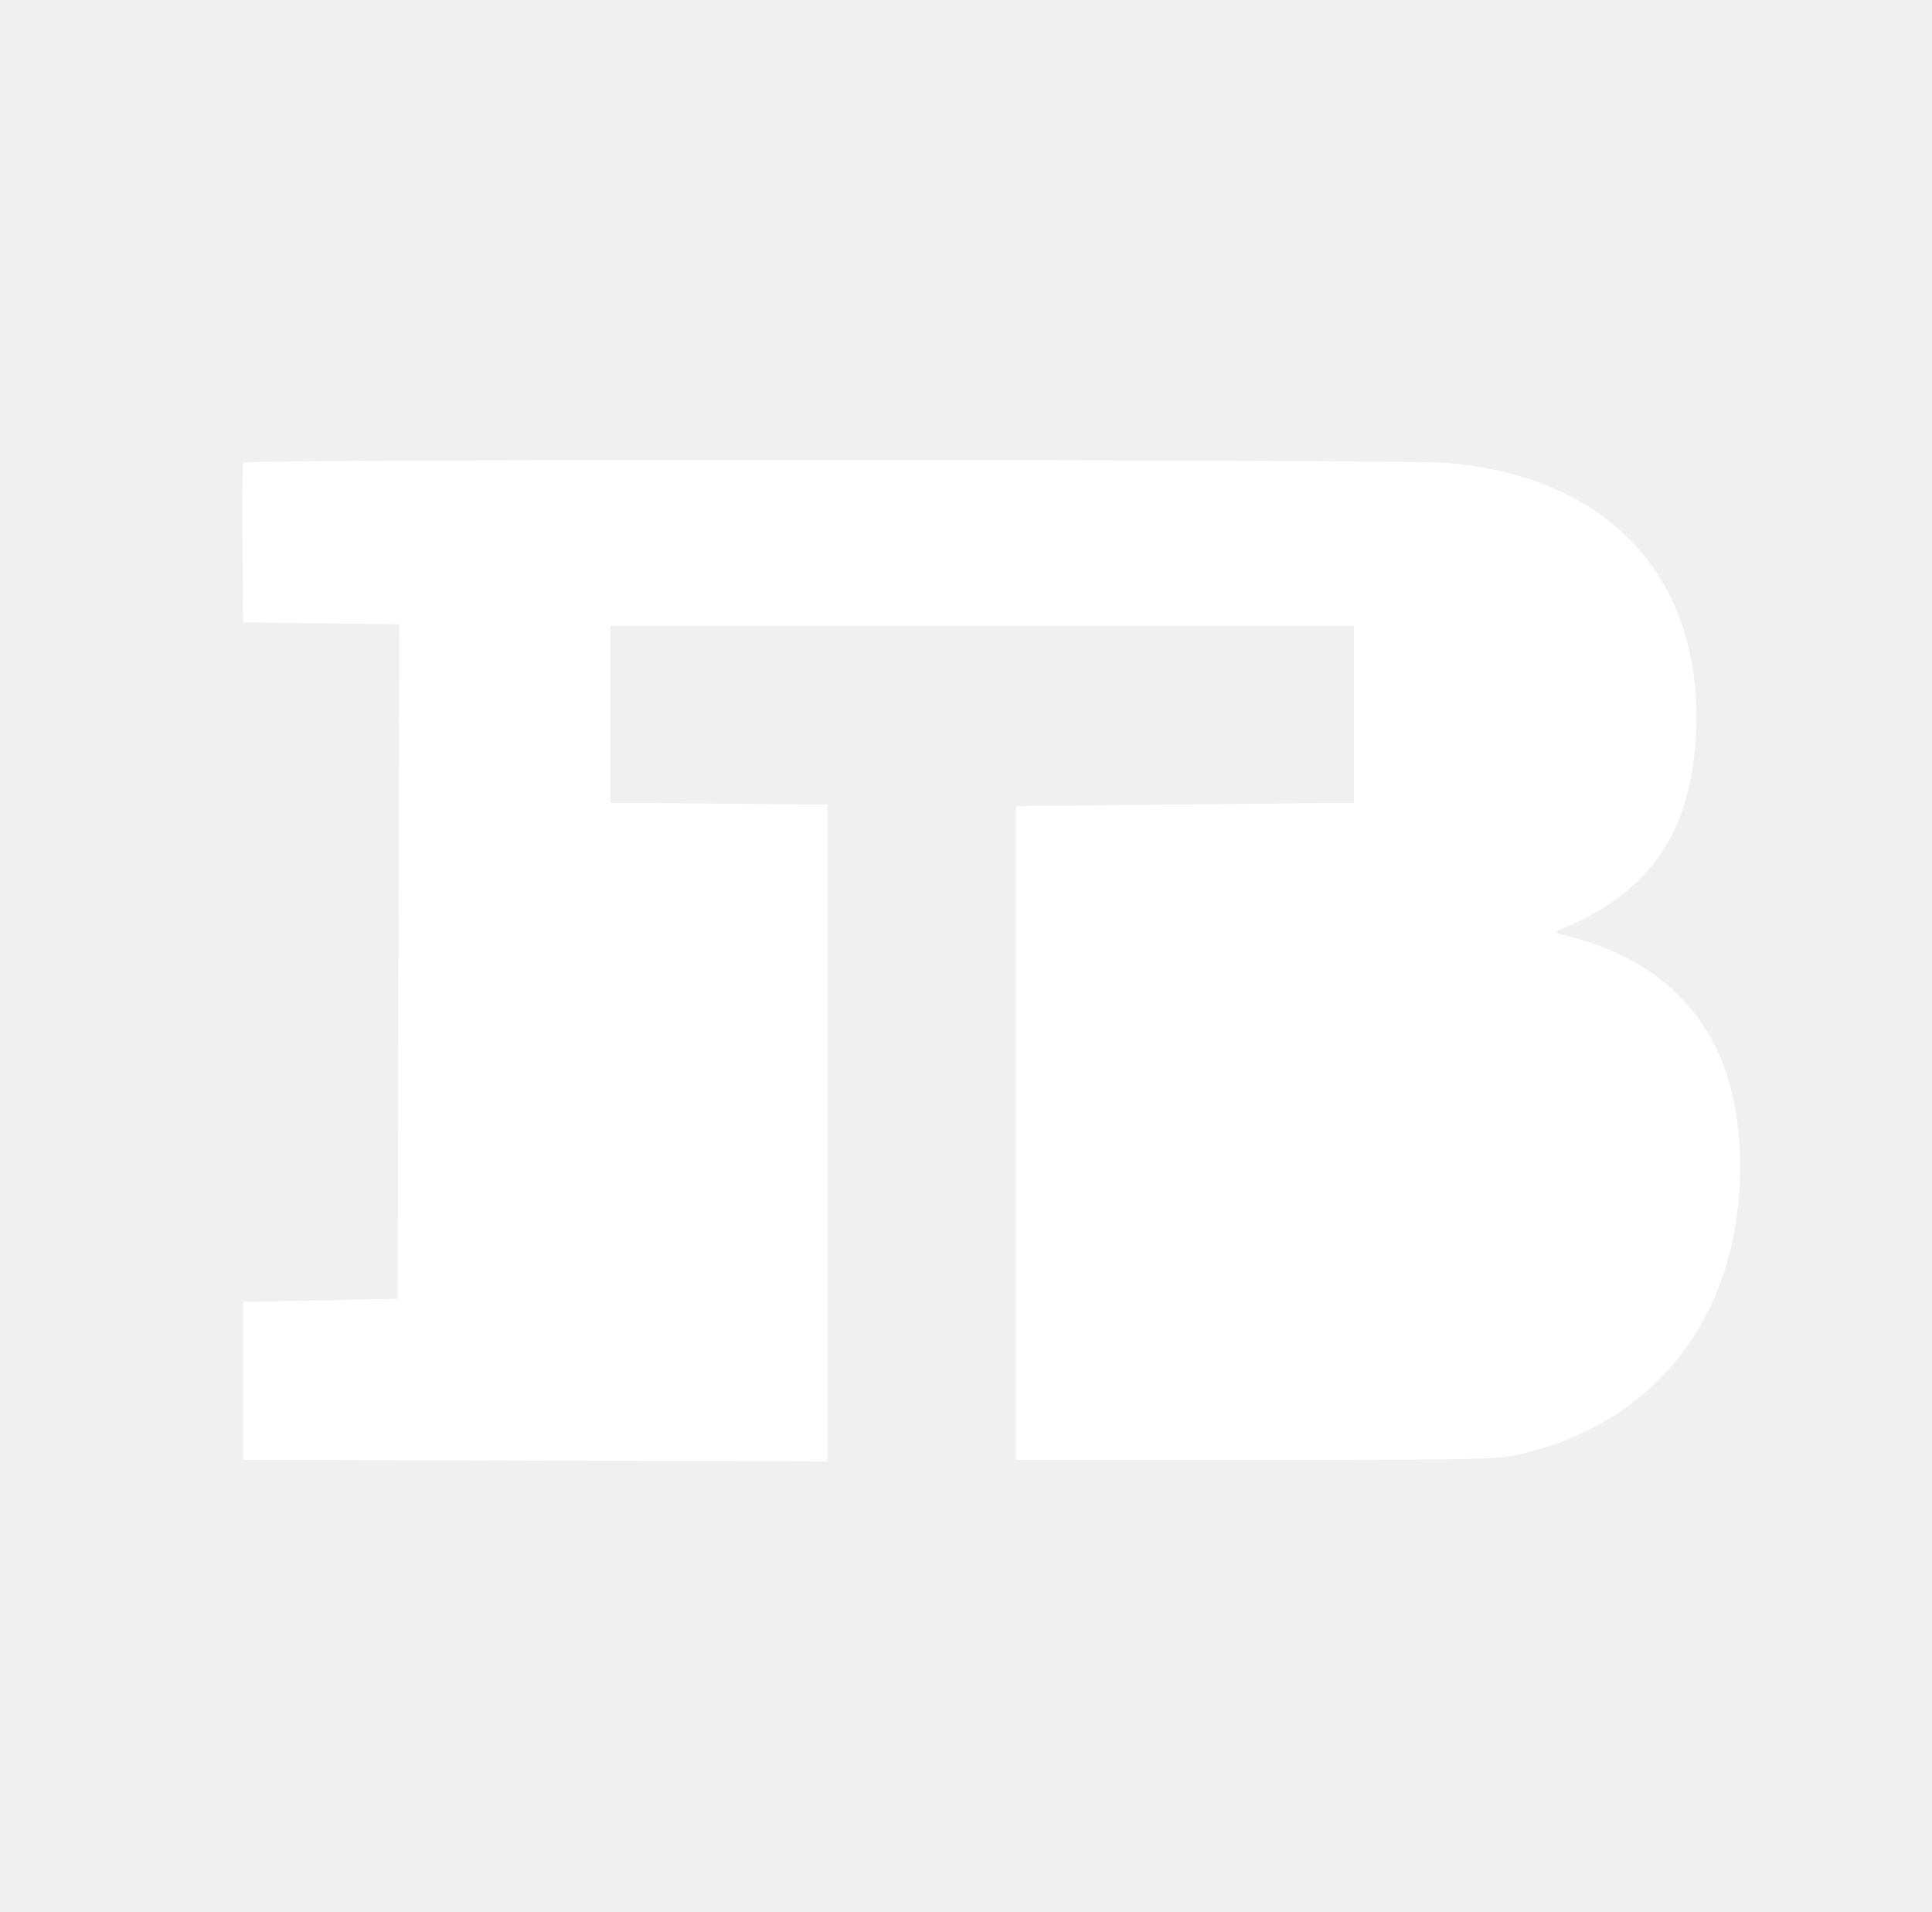
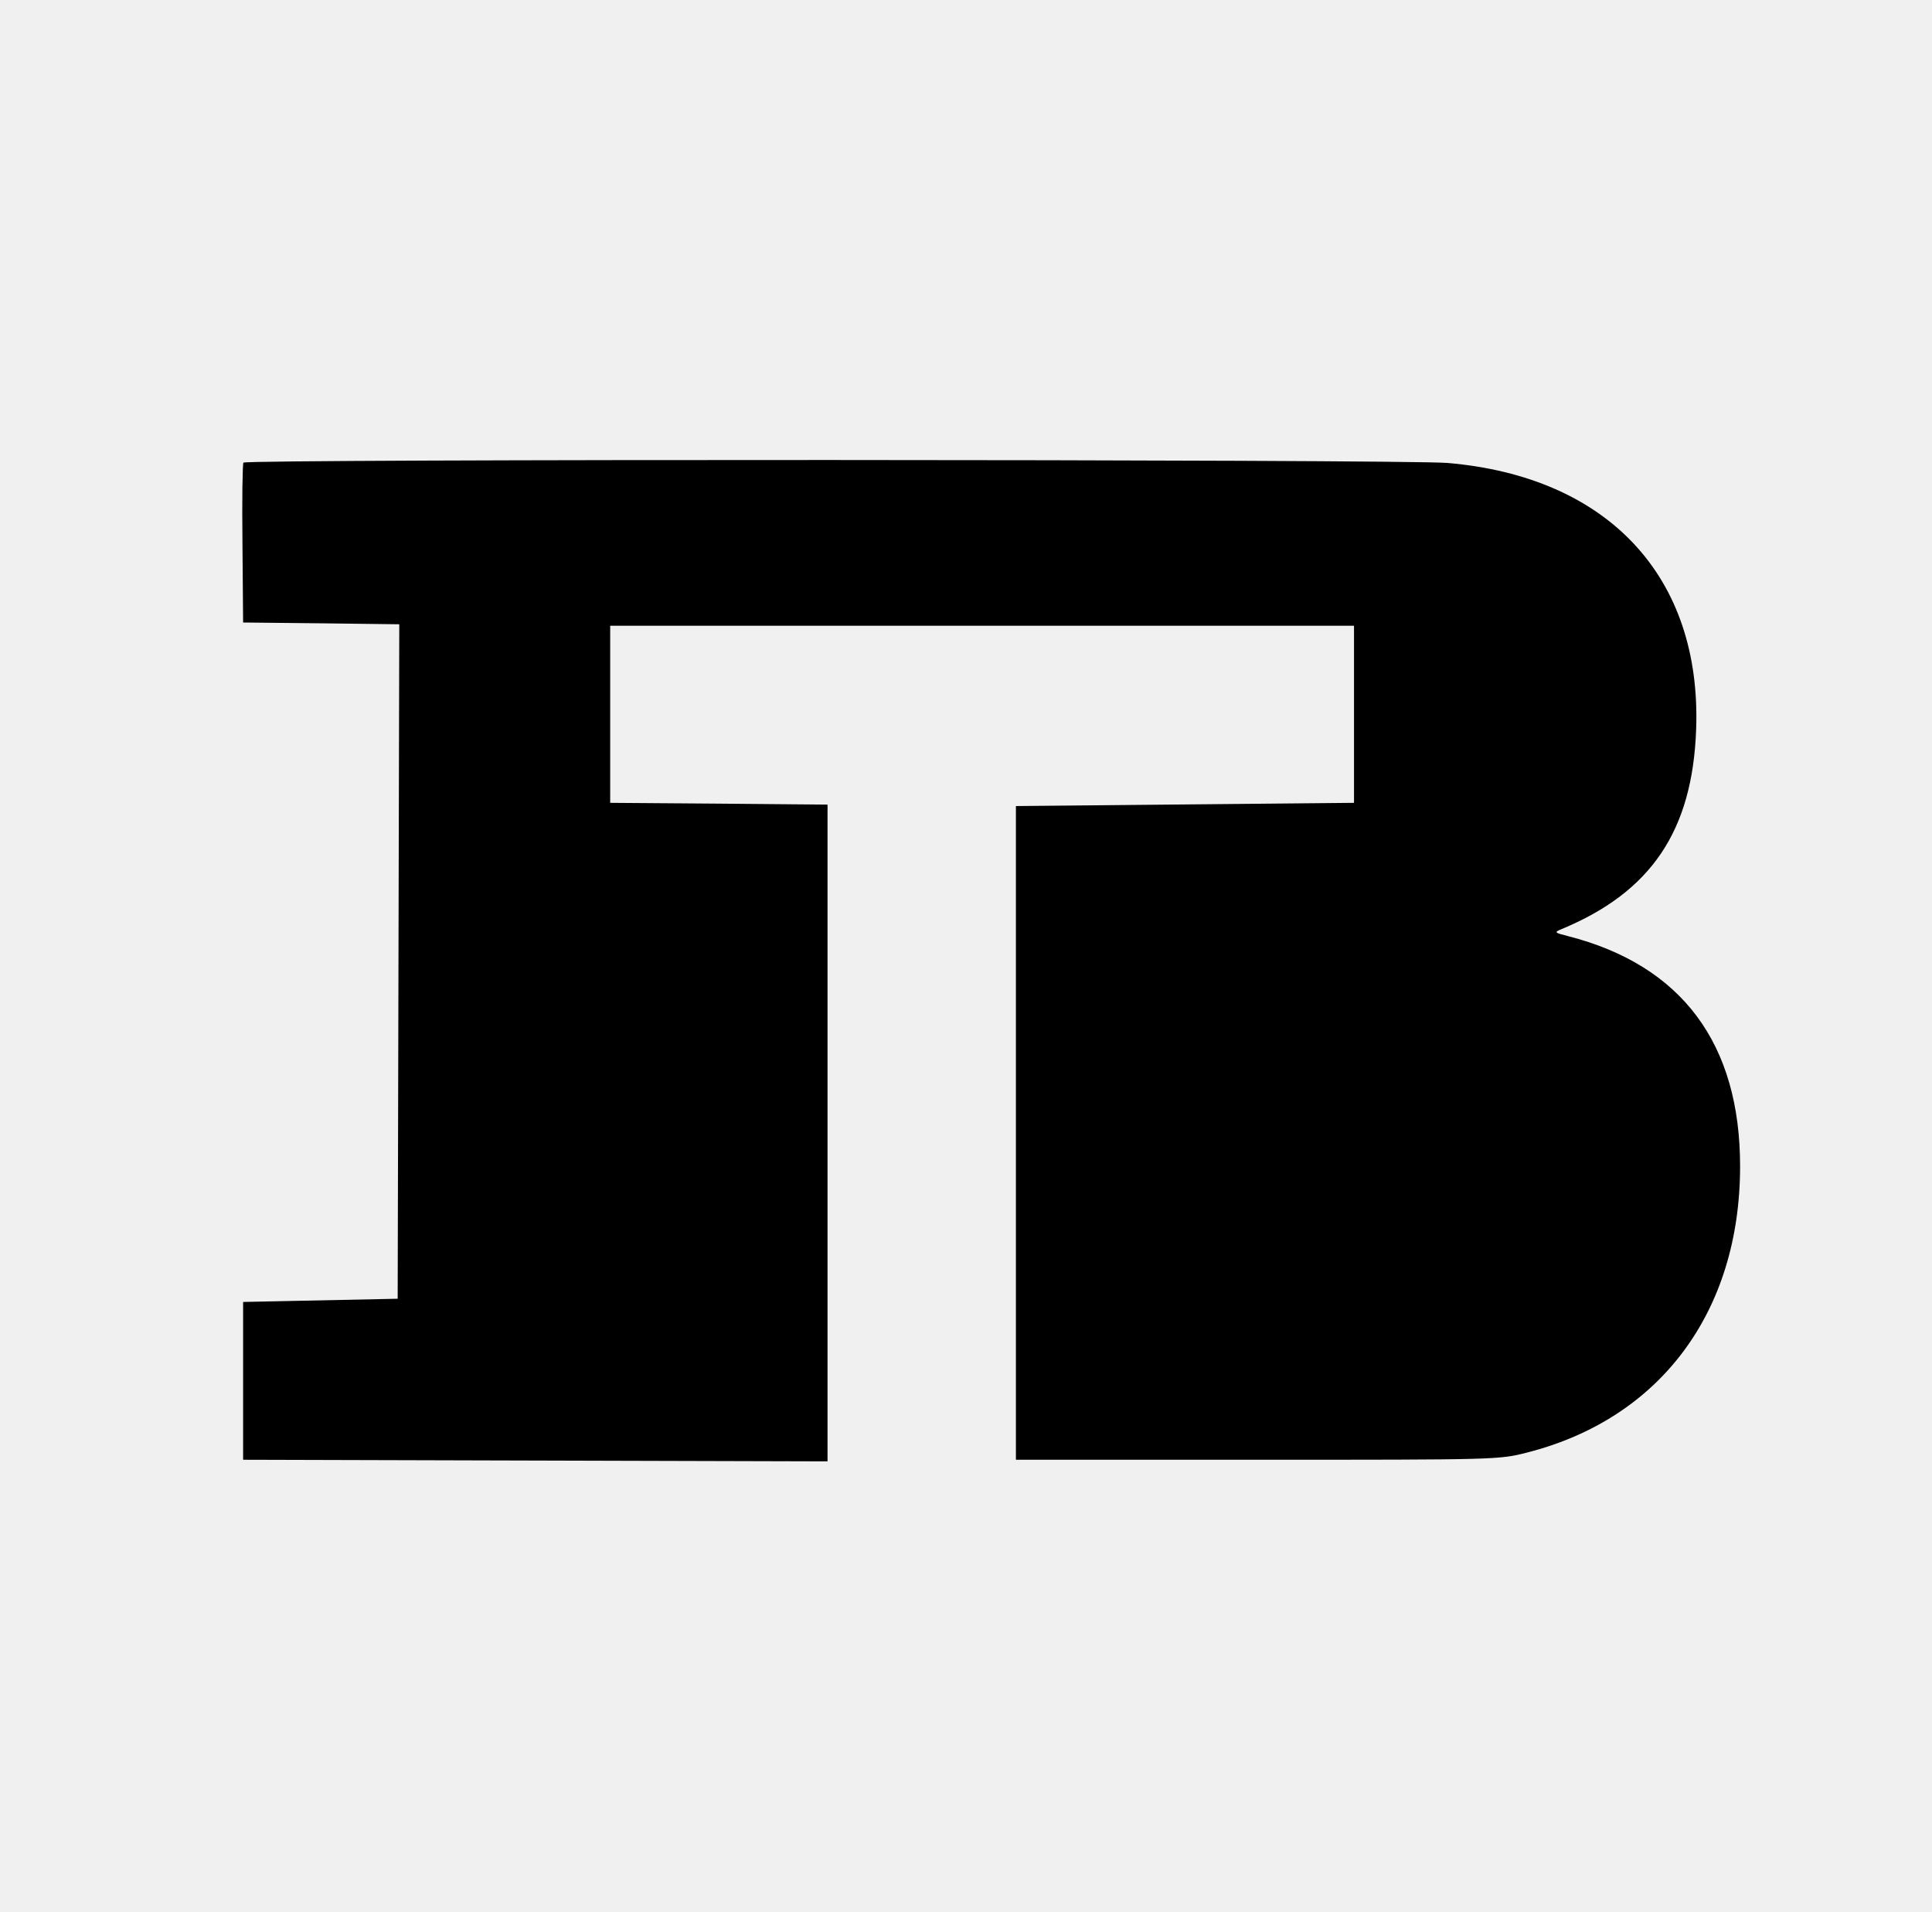
<svg xmlns="http://www.w3.org/2000/svg" version="1.0" width="1696pt" height="1678pt" viewBox="0 0 600 490" preserveAspectRatio="xMidYMid meet">
-   <g transform="translate(0,490) scale(0.05,-0.05)" fill="#ffffff" stroke="none">
+   <g transform="translate(0,490) scale(0.05,-0.05)" fill="currentColor" stroke="none">
    <path d="M1512 7963 c-6 -10 -9 -237 -6 -505 l4 -488 485 -5 485 -6 -5 -2094 -5 -2095 -480 -10 -480 -10 0 -490 0 -490 1815 -5 1815 -5 0 2040 0 2039 -675 6 -675 5 0 550 0 550 2310 0 2310 0 0 -550 0 -550 -1050 -10 -1050 -10 0 -2030 0 -2030 1500 0 c1489 0 1501 0 1676 45 827 211 1321 875 1322 1775 1 764 -362 1251 -1068 1432 -87 22 -88 24 -40 44 556 231 812 610 835 1239 35 948 -546 1571 -1545 1656 -279 23 -7464 25 -7478 2z" />
  </g>
</svg>
